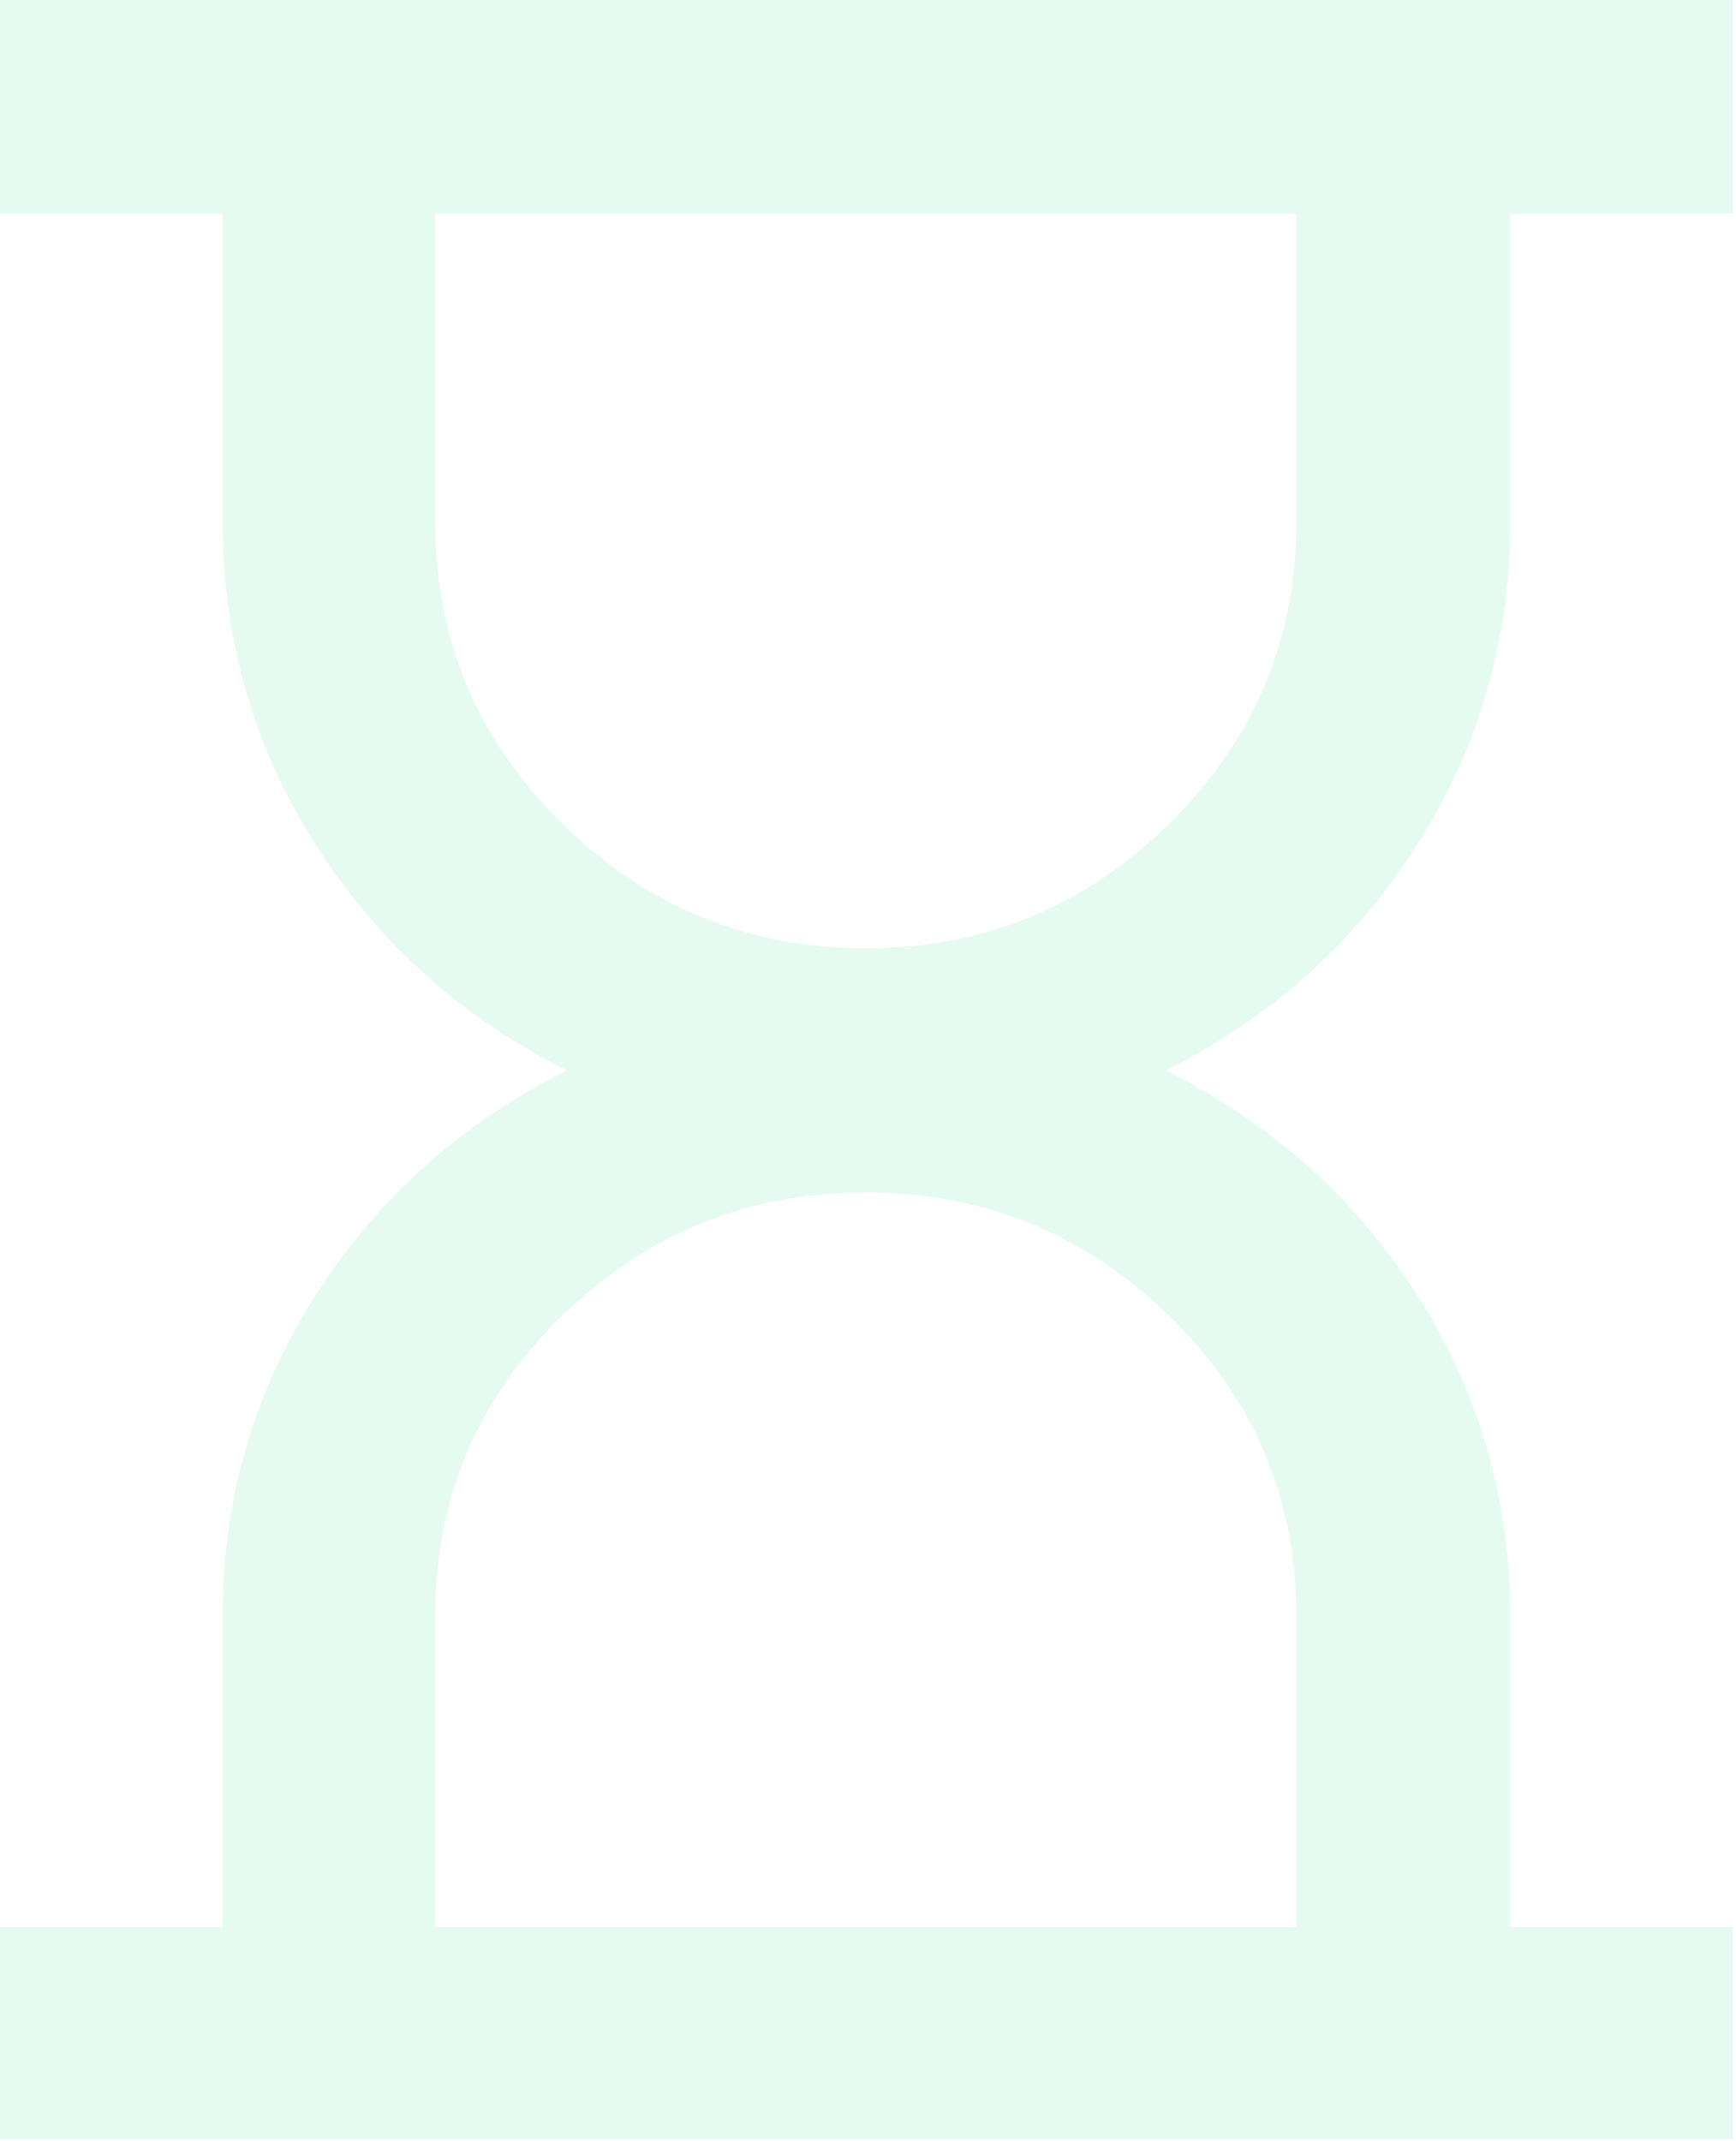
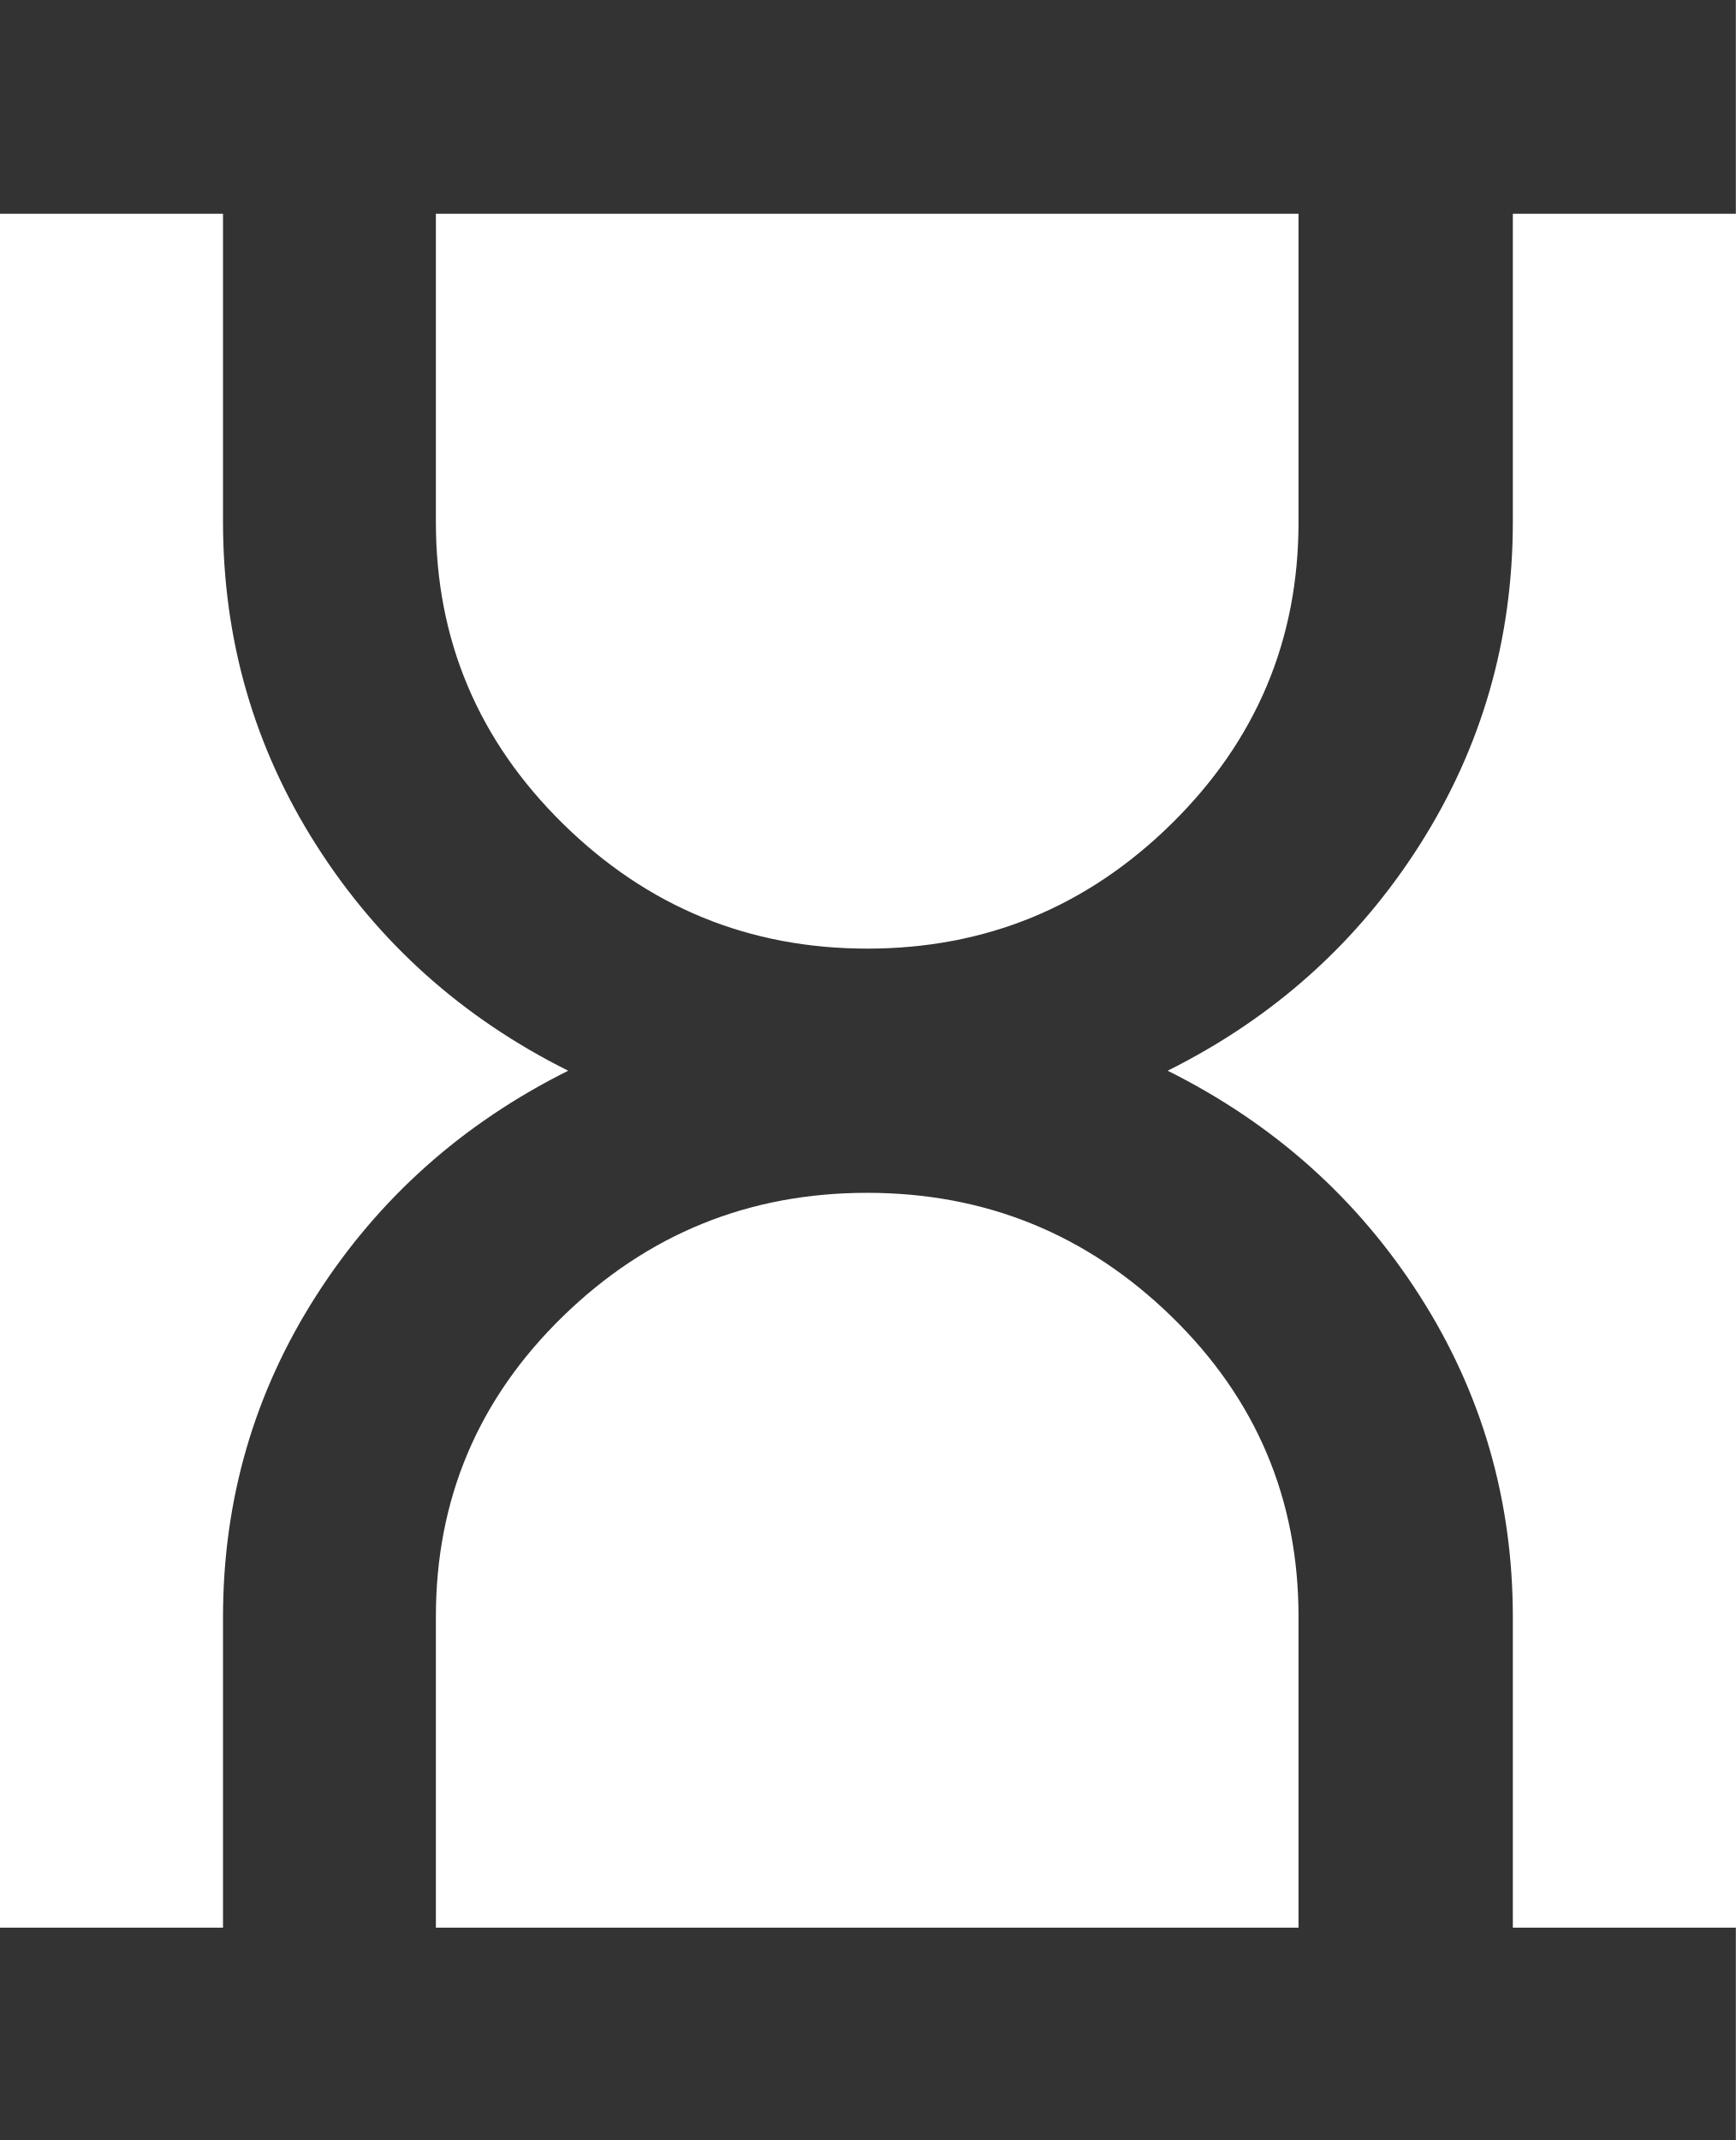
- <svg xmlns="http://www.w3.org/2000/svg" width="616" height="760" viewBox="0 0 616 760" fill="none">
-   <path opacity="0.2" d="M154.453 684.036H460.124V573.674C460.124 531.917 445.119 496.412 415.109 467.158C385.1 437.905 349.146 423.278 307.249 423.278C265.352 423.278 229.411 437.905 199.428 467.158C169.445 496.412 154.453 531.917 154.453 573.674V684.036ZM307.329 336.622C349.226 336.622 385.167 321.844 415.15 292.289C445.133 262.734 460.124 227.077 460.124 185.321V75.864L154.453 75.864V185.321C154.453 227.077 169.458 262.734 199.469 292.289C229.478 321.844 265.431 336.622 307.329 336.622ZM0 759.389L0 684.036H79.02V573.885C79.02 532.257 90.035 494.209 112.064 459.74C134.093 425.27 163.851 398.673 201.337 379.95C163.851 361.227 134.093 334.535 112.064 299.873C90.035 265.211 79.02 226.956 79.02 185.11V75.864H0L0 0L615.09 0V75.864H536.07V185.11C536.07 226.956 525.055 265.211 503.026 299.873C480.997 334.535 451.24 361.227 413.753 379.95C451.24 398.673 480.997 425.27 503.026 459.74C525.055 494.209 536.07 532.257 536.07 573.885V684.036H615.09V759.389H0Z" fill="#7FE7BA" />
+ <svg xmlns="http://www.w3.org/2000/svg" width="481" height="593" viewBox="0 0 481 593" fill="none">
+   <path d="M120.782 534.158H359.817V447.977C359.817 415.369 348.083 387.644 324.615 364.8C301.148 341.956 273.032 330.535 240.268 330.535C207.505 330.535 179.399 341.956 155.952 364.8C132.506 387.644 120.782 415.369 120.782 447.977V534.158ZM240.331 262.865C273.095 262.865 301.2 251.325 324.647 228.246C348.094 205.166 359.817 177.323 359.817 144.715V59.242L120.782 59.242V144.715C120.782 177.323 132.516 205.166 155.984 228.246C179.452 251.325 207.567 262.865 240.331 262.865ZM0 593L0 534.158H61.794V448.142C61.794 415.635 70.407 385.923 87.634 359.007C104.861 332.09 128.131 311.321 157.445 296.7C128.131 282.079 104.861 261.235 87.634 234.168C70.407 207.101 61.794 177.228 61.794 144.551L61.794 59.242H0L0 0L481 0V59.242H419.206V144.551C419.206 177.228 410.593 207.101 393.366 234.168C376.139 261.235 352.869 282.079 323.555 296.7C352.869 311.321 376.139 332.09 393.366 359.007C410.593 385.923 419.206 415.635 419.206 448.142V534.158H481V593H0Z" fill="#333333" />
</svg>
